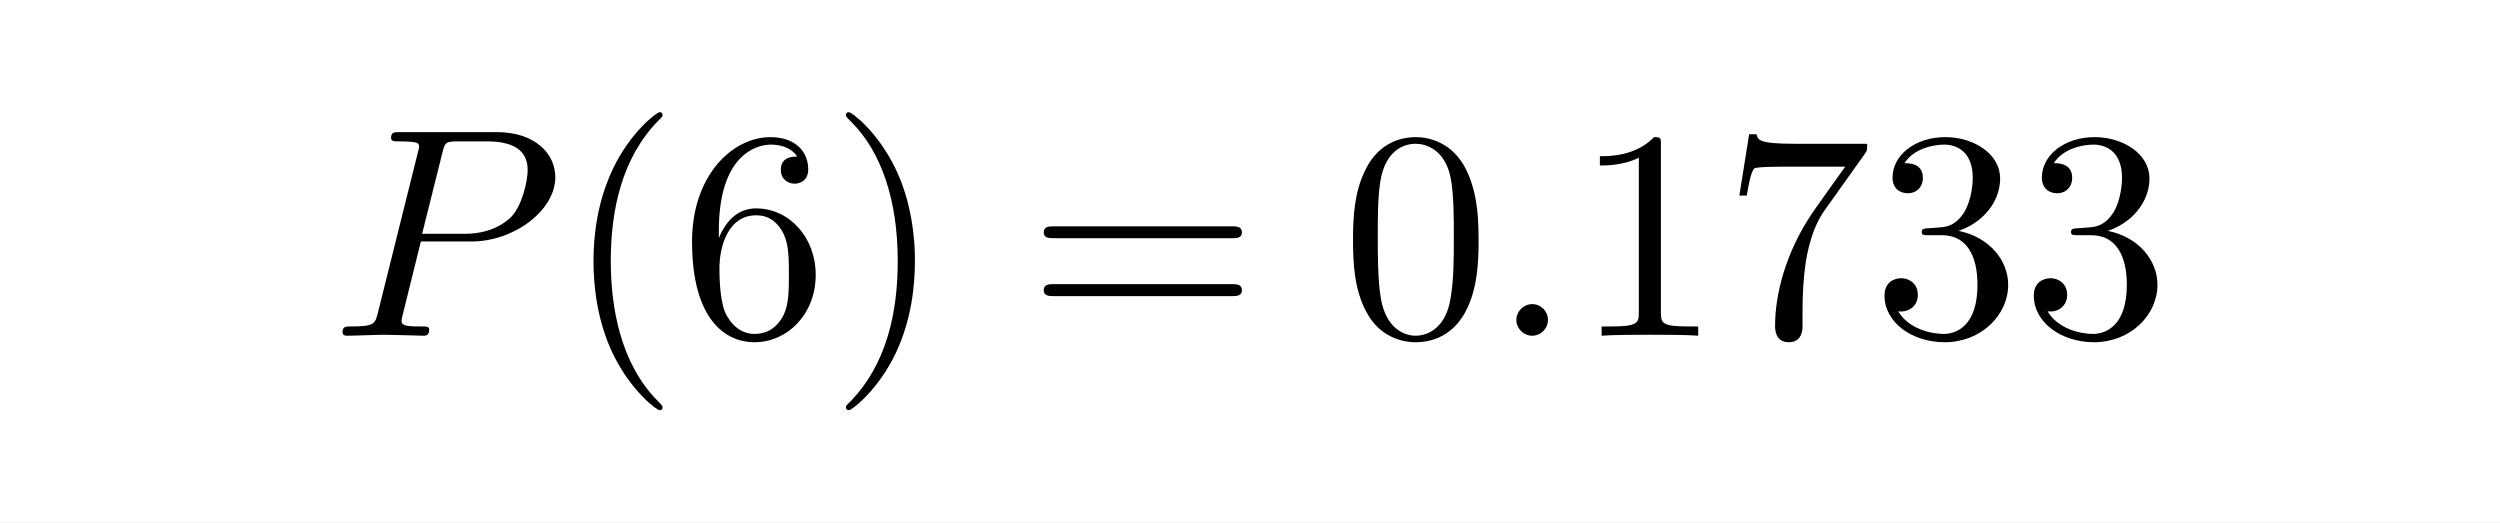
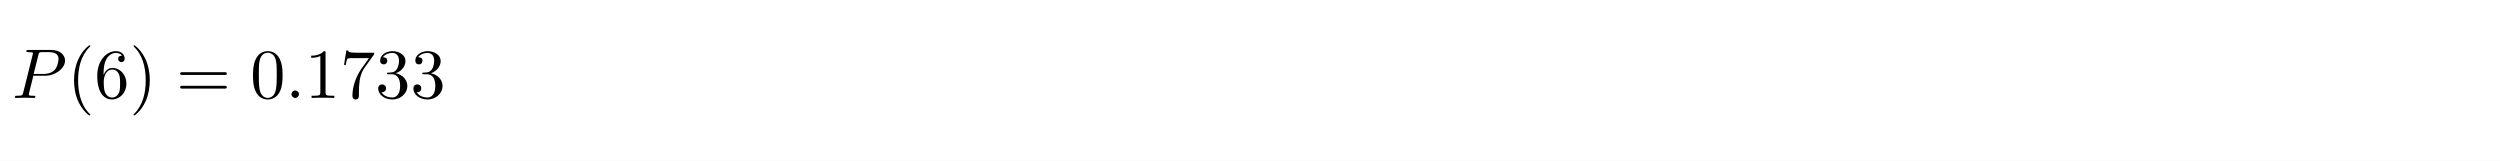
- <svg xmlns="http://www.w3.org/2000/svg" width="125.349mm" height="26.192mm" viewBox="0 0 125.349 26.192" version="1.1" id="svg9410">
-   <defs id="defs9404" />
-   <g id="layer1" transform="translate(-67.58079,-84.0573)">
-     <rect style="fill:#ffffff;fill-opacity:1;stroke:none;stroke-width:0.5;stroke-miterlimit:4;stroke-dasharray:none;stroke-opacity:1" id="rect10001" width="125.349" height="26.192" x="67.581" y="84.057" />
-     <g id="g9983">
-       <g word-spacing="normal" letter-spacing="normal" font-size-adjust="none" font-stretch="normal" font-weight="normal" font-variant="normal" font-style="normal" stroke-miterlimit="10.433" xml:space="preserve" transform="matrix(0.3,0,0,-0.3,-52.5,222.75)" id="content" style="font-style:normal;font-variant:normal;font-weight:normal;font-stretch:normal;letter-spacing:normal;word-spacing:normal;text-anchor:start;fill:none;fill-opacity:1;fill-rule:evenodd;stroke:#000000;stroke-linecap:butt;stroke-linejoin:miter;stroke-miterlimit:10.433;stroke-dasharray:none;stroke-dashoffset:0;stroke-opacity:1">
-         <path id="path9958" d="m 470.61,421.95 0.21,1.28 3.39,13.56 c 0.43,1.74 0.54,1.89 2.68,1.89 h 4.79 c 4.14,0 6.78,-1.34 6.78,-4.78 0,-1.95 -1,-6.23 -2.94,-8.03 -2.5,-2.23 -5.48,-2.64 -7.69,-2.64 h -7.01 l -0.21,-1.28 h 8.47 c 7.08,0 14,5.17 14,10.75 0,3.84 -3.28,7.53 -9.81,7.53 h -16.14 c -0.95,0 -1.5,0 -1.5,-0.95 0,-0.6 0.45,-0.6 1.45,-0.6 0.64,0 1.55,-0.04 2.14,-0.09 0.8,-0.11 1.1,-0.25 1.1,-0.8 0,-0.2 -0.05,-0.36 -0.21,-0.95 l -6.67,-26.75 c -0.5,-1.95 -0.59,-2.34 -4.53,-2.34 -0.84,0 -1.39,0 -1.39,-0.96 0,-0.59 0.59,-0.59 0.73,-0.59 1.41,0 4.94,0.16 6.33,0.16 1.05,0 2.14,-0.07 3.19,-0.07 1.11,0 2.2,-0.09 3.25,-0.09 0.34,0 0.98,0 0.98,1 0,0.55 -0.43,0.55 -1.39,0.55 -1.84,0 -3.23,0 -3.23,0.89 0,0.29 0.09,0.54 0.14,0.84 z" style="fill:#000000;stroke-width:0" />
-         <path id="path9960" d="m 511,394.25 v 0.02 0.03 0.01 0.02 0.01 l -0.01,0.02 v 0.01 l -0.01,0.02 -0.01,0.02 -0.01,0.02 -0.01,0.02 -0.02,0.03 -0.01,0.02 -0.02,0.03 -0.02,0.03 -0.03,0.03 -0.02,0.03 -0.03,0.04 -0.02,0.02 -0.01,0.02 -0.02,0.02 -0.02,0.02 -0.02,0.02 -0.02,0.03 -0.02,0.02 -0.02,0.02 -0.02,0.03 -0.03,0.02 -0.02,0.03 -0.03,0.03 -0.03,0.03 -0.02,0.03 -0.03,0.03 -0.03,0.03 -0.03,0.03 -0.03,0.03 -0.04,0.04 -0.03,0.03 -0.04,0.04 -0.03,0.03 -0.04,0.04 -0.04,0.04 c -6.22,6.28 -7.81,15.69 -7.81,23.31 0,8.67 1.89,17.35 8.01,23.56 0.64,0.61 0.64,0.71 0.64,0.86 0,0.35 -0.18,0.49 -0.48,0.49 -0.5,0 -4.98,-3.38 -7.92,-9.7 -2.55,-5.49 -3.14,-11.02 -3.14,-15.21 0,-3.89 0.54,-9.9 3.28,-15.54 2.98,-6.13 7.28,-9.36 7.78,-9.36 0.3,0 0.48,0.14 0.48,0.5 z" style="fill:#000000;stroke-width:0" />
-         <path id="path9962" d="m 520.41,422.54 v 1.19 c 0,12.61 6.18,14.41 8.72,14.41 1.19,0 3.28,-0.3 4.38,-2 -0.74,0 -2.74,0 -2.74,-2.24 0,-1.54 1.21,-2.29 2.3,-2.29 0.8,0 2.28,0.45 2.28,2.39 0,3 -2.19,5.39 -6.31,5.39 -6.39,0 -13.11,-6.44 -13.11,-17.44 0,-13.31 5.78,-16.84 10.41,-16.84 5.53,0 10.26,4.68 10.26,11.25 0,6.32 -4.44,11.12 -9.97,11.12 l -0.04,-1.16 c 0.79,0 3.09,0 4.64,-3.09 0.89,-1.83 0.89,-4.37 0.89,-6.81 0,-2.39 0,-4.89 -0.85,-6.69 -1.5,-2.98 -3.78,-3.23 -4.93,-3.23 v 0 c -3.14,0 -4.63,2.98 -4.93,3.73 -0.9,2.34 -0.9,6.33 -0.9,7.23 0,3.88 1.59,8.86 6.08,8.86 l 0.04,1.16 c -3.37,0 -5.22,-2.55 -6.22,-4.94 z" style="fill:#000000;stroke-width:0" />
-         <path id="path9964" d="m 553.18,418.65 v 0.37 0.39 l -0.01,0.39 -0.01,0.41 -0.04,0.84 -0.06,0.88 -0.09,0.92 -0.1,0.95 -0.14,0.97 -0.16,1.01 -0.2,1.02 -0.23,1.03 -0.26,1.05 -0.31,1.06 -0.35,1.07 -0.39,1.07 -0.22,0.53 -0.22,0.53 -0.24,0.53 -0.25,0.53 c -2.98,6.12 -7.26,9.36 -7.76,9.36 -0.3,0 -0.5,-0.19 -0.5,-0.49 0,-0.15 0,-0.25 0.93,-1.15 4.9,-4.92 7.74,-12.85 7.74,-23.27 0,-8.51 -1.84,-17.28 -8.03,-23.56 -0.64,-0.59 -0.64,-0.7 -0.64,-0.84 0,-0.3 0.2,-0.5 0.5,-0.5 0.5,0 4.96,3.39 7.92,9.71 2.53,5.47 3.12,11 3.12,15.19 z" style="fill:#000000;stroke-width:0" />
-         <path id="path9966" d="m 606.15,422.5 h 0.13 0.15 0.14 l 0.08,0.01 h 0.07 l 0.07,0.01 0.07,0.01 0.07,0.01 0.07,0.01 0.07,0.01 0.07,0.02 0.06,0.02 0.06,0.02 0.06,0.02 0.06,0.03 0.06,0.03 0.05,0.04 0.05,0.03 0.05,0.05 0.04,0.04 0.04,0.05 0.02,0.03 0.02,0.03 0.01,0.02 0.02,0.03 0.01,0.03 0.02,0.04 0.01,0.03 0.01,0.04 0.01,0.03 0.01,0.04 0.01,0.04 v 0.04 l 0.01,0.04 v 0.04 0.04 0.05 c 0,1 -0.95,1 -1.64,1 h -29.84 c -0.7,0 -1.64,0 -1.64,-1 0,-0.98 0.94,-0.98 1.69,-0.98 z" style="fill:#000000;stroke-width:0" />
-         <path id="path9968" d="m 606.19,412.82 h 0.07 0.06 l 0.14,0.01 h 0.14 0.07 l 0.07,0.01 0.07,0.01 h 0.07 l 0.06,0.01 0.07,0.02 0.07,0.01 0.06,0.02 0.07,0.02 0.06,0.02 0.06,0.02 0.06,0.03 0.05,0.03 0.05,0.04 0.05,0.04 0.05,0.04 0.04,0.05 0.02,0.02 0.02,0.03 0.02,0.02 0.02,0.03 0.01,0.03 0.02,0.03 0.01,0.03 0.02,0.03 0.01,0.04 0.01,0.03 0.01,0.04 0.01,0.04 0.01,0.04 v 0.04 l 0.01,0.04 v 0.04 0.05 0.04 c 0,1 -0.95,1 -1.68,1 H 576.4 c -0.75,0 -1.69,0 -1.69,-1 0,-1 0.94,-1 1.64,-1 z" style="fill:#000000;stroke-width:0" />
-         <path id="path9970" d="m 647.39,422.14 -0.01,0.74 -0.01,0.75 -0.02,0.75 -0.03,0.74 -0.04,0.75 -0.06,0.74 -0.08,0.74 -0.1,0.73 -0.11,0.73 -0.14,0.73 -0.16,0.72 -0.19,0.72 -0.22,0.72 -0.24,0.7 -0.28,0.7 -0.15,0.35 -0.16,0.34 c -2.29,4.8 -6.38,5.6 -8.47,5.6 -2.99,0 -6.63,-1.3 -8.67,-5.94 -1.6,-3.44 -1.85,-7.33 -1.85,-11.31 0,-3.74 0.2,-8.22 2.25,-12 2.14,-4.03 5.78,-5.03 8.22,-5.03 v 1.09 c -1.94,0 -4.89,1.25 -5.78,6.03 -0.55,2.98 -0.55,7.56 -0.55,10.52 0,3.18 0,6.46 0.41,9.15 0.94,5.94 4.67,6.38 5.92,6.38 1.64,0 4.94,-0.89 5.88,-5.83 0.5,-2.78 0.5,-6.58 0.5,-9.7 0,-3.75 0,-7.13 -0.55,-10.32 -0.75,-4.73 -3.6,-6.23 -5.83,-6.23 v 0 -1.09 c 2.69,0 6.47,1.04 8.67,5.78 1.6,3.43 1.85,7.31 1.85,11.25 z" style="fill:#000000;stroke-width:0" />
-         <path id="path9972" d="m 658.98,408.84 v 0.13 l -0.01,0.14 -0.02,0.13 -0.02,0.13 -0.03,0.12 -0.04,0.13 -0.04,0.12 -0.04,0.12 -0.06,0.12 -0.06,0.11 -0.06,0.11 -0.07,0.11 -0.07,0.1 -0.08,0.1 -0.08,0.1 -0.09,0.09 -0.09,0.09 -0.1,0.08 -0.1,0.08 -0.1,0.07 -0.11,0.07 -0.11,0.07 -0.11,0.06 -0.12,0.05 -0.12,0.05 -0.12,0.04 -0.13,0.04 -0.13,0.03 -0.13,0.02 -0.13,0.02 -0.13,0.01 h -0.14 c -1.43,0 -2.64,-1.2 -2.64,-2.64 0,-1.44 1.21,-2.64 2.64,-2.64 1.46,0 2.64,1.2 2.64,2.64 z" style="fill:#000000;stroke-width:0" />
-         <path id="path9974" d="m 677.86,438.09 v 0.05 0.06 0.05 0.05 0.05 0.05 0.04 0.05 0.04 l -0.01,0.04 v 0.04 0.04 0.04 0.03 l -0.01,0.04 v 0.03 l -0.01,0.07 -0.01,0.06 -0.01,0.05 -0.01,0.05 -0.02,0.05 -0.02,0.04 -0.02,0.04 -0.02,0.03 -0.03,0.03 -0.03,0.03 -0.04,0.03 -0.04,0.02 -0.04,0.02 -0.03,0.01 -0.02,0.01 h -0.03 l -0.02,0.01 -0.03,0.01 h -0.03 l -0.03,0.01 h -0.03 l -0.04,0.01 h -0.03 -0.04 l -0.04,0.01 h -0.03 -0.04 -0.05 -0.04 -0.04 l -0.05,0.01 h -0.05 -0.05 -0.05 -0.05 c -3.1,-3.19 -7.47,-3.19 -9.06,-3.19 v -1.55 c 1,0 3.93,0 6.51,1.3 v -25.81 c 0,-1.8 -0.14,-2.39 -4.62,-2.39 h -1.6 v -1.55 c 1.75,0.16 6.08,0.16 8.07,0.16 2,0 6.32,0 8.07,-0.16 v 1.55 h -1.59 c -4.48,0 -4.64,0.54 -4.64,2.39 z" style="fill:#000000;stroke-width:0" />
-         <path id="path9976" d="m 711.9,436.54 0.03,0.06 0.04,0.05 0.04,0.05 0.03,0.05 0.03,0.04 0.03,0.04 0.02,0.05 0.03,0.04 0.02,0.04 0.02,0.04 0.02,0.04 0.02,0.04 0.01,0.04 0.01,0.04 0.02,0.04 0.01,0.04 0.01,0.04 0.01,0.05 v 0.05 l 0.01,0.04 v 0.06 l 0.01,0.05 v 0.06 l 0.01,0.06 v 0.06 0.07 0.07 0.08 0.08 0.08 0.09 0.05 0.05 h -12.09 c -6.08,0 -6.19,0.65 -6.39,1.59 h -1.24 l -1.64,-10.25 h 1.24 c 0.15,0.8 0.61,3.94 1.25,4.53 0.34,0.3 4.23,0.3 4.87,0.3 h 10.33 c -0.56,-0.8 -4.48,-6.24 -5.59,-7.88 -4.49,-6.71 -6.13,-13.65 -6.13,-18.73 0,-0.5 0,-2.73 2.3,-2.73 2.29,0 2.29,2.23 2.29,2.73 v 2.55 c 0,2.73 0.15,5.48 0.55,8.17 0.19,1.14 0.89,5.42 3.08,8.51 z" style="fill:#000000;stroke-width:0" />
-         <path id="path9978" d="m 727.59,423.73 0.37,0.13 0.38,0.15 0.36,0.15 0.36,0.17 0.34,0.18 0.34,0.19 0.33,0.2 0.33,0.22 0.31,0.22 0.3,0.23 0.29,0.24 0.28,0.25 0.27,0.26 0.26,0.27 0.25,0.27 0.24,0.29 0.22,0.29 0.22,0.3 0.2,0.3 0.19,0.32 0.17,0.32 0.16,0.32 0.15,0.33 0.13,0.34 0.12,0.34 0.1,0.34 0.09,0.35 0.07,0.36 0.06,0.36 0.04,0.36 0.03,0.36 v 0.37 c 0,4.08 -4.39,6.88 -9.17,6.88 -5.03,0 -8.81,-3 -8.81,-6.78 0,-1.65 1.09,-2.6 2.55,-2.6 1.53,0 2.53,1.1 2.53,2.55 0,2.48 -2.35,2.48 -3.08,2.48 1.53,2.44 4.83,3.1 6.63,3.1 2.03,0 4.78,-1.1 4.78,-5.58 0,-0.61 -0.11,-3.49 -1.41,-5.69 -1.48,-2.39 -3.19,-2.53 -4.42,-2.59 -0.41,-0.05 -1.6,-0.14 -1.95,-0.14 -0.4,-0.05 -0.75,-0.1 -0.75,-0.6 0,-0.54 0.35,-0.54 1.2,-0.54 h 2.19 c 4.09,0 5.93,-3.39 5.93,-8.29 0,-6.76 -3.43,-8.21 -5.64,-8.21 -2.14,0 -5.87,0.84 -7.61,3.78 1.74,-0.24 3.28,0.86 3.28,2.75 0,1.79 -1.34,2.78 -2.79,2.78 -1.19,0 -2.78,-0.69 -2.78,-2.89 0,-4.53 4.62,-7.81 10.06,-7.81 6.08,0 10.61,4.53 10.61,9.6 0,4.1 -3.14,7.97 -8.31,9.02 z" style="fill:#000000;stroke-width:0" />
-         <path id="path9980" d="m 752.54,423.73 0.38,0.13 0.37,0.15 0.37,0.15 0.35,0.17 0.35,0.18 0.34,0.19 0.33,0.2 0.32,0.22 0.31,0.22 0.31,0.23 0.29,0.24 0.28,0.25 0.27,0.26 0.26,0.27 0.25,0.27 0.24,0.29 0.22,0.29 0.21,0.3 0.2,0.3 0.19,0.32 0.18,0.32 0.16,0.32 0.14,0.33 0.14,0.34 0.11,0.34 0.11,0.34 0.09,0.35 0.07,0.36 0.06,0.36 0.04,0.36 0.02,0.36 0.01,0.37 c 0,4.08 -4.39,6.88 -9.17,6.88 -5.03,0 -8.81,-3 -8.81,-6.78 0,-1.65 1.09,-2.6 2.54,-2.6 1.53,0 2.53,1.1 2.53,2.55 0,2.48 -2.34,2.48 -3.07,2.48 1.53,2.44 4.82,3.1 6.62,3.1 2.03,0 4.78,-1.1 4.78,-5.58 0,-0.61 -0.11,-3.49 -1.4,-5.69 -1.49,-2.39 -3.19,-2.53 -4.43,-2.59 -0.4,-0.05 -1.59,-0.14 -1.95,-0.14 -0.39,-0.05 -0.75,-0.1 -0.75,-0.6 0,-0.54 0.36,-0.54 1.2,-0.54 h 2.19 c 4.1,0 5.94,-3.39 5.94,-8.29 0,-6.76 -3.44,-8.21 -5.64,-8.21 -2.14,0 -5.87,0.84 -7.61,3.78 1.74,-0.24 3.28,0.86 3.28,2.75 0,1.79 -1.34,2.78 -2.79,2.78 -1.19,0 -2.79,-0.69 -2.79,-2.89 0,-4.53 4.63,-7.81 10.07,-7.81 6.07,0 10.6,4.53 10.6,9.6 0,4.1 -3.13,7.97 -8.31,9.02 z" style="fill:#000000;stroke-width:0" />
+ <svg xmlns="http://www.w3.org/2000/svg" width="532mm" height="34.211mm" viewBox="0 0 532 34.211" version="1.1" id="svg14886">
+   <defs id="defs14880" />
+   <g id="layer1" transform="translate(136.7321,90.39007)">
+     <rect style="fill:#ffffff;fill-opacity:1;stroke:none;stroke-width:0.5;stroke-miterlimit:4;stroke-dasharray:none;stroke-opacity:1" id="rect5597" width="532" height="34.211" x="-136.732" y="-90.39" />
+     <g id="g1278" transform="translate(-218.3151,-170.4383)">
+       <g word-spacing="normal" letter-spacing="normal" font-size-adjust="none" font-stretch="normal" font-weight="normal" font-variant="normal" font-style="normal" stroke-miterlimit="10.433" xml:space="preserve" transform="matrix(0.3,0,0,-0.3,-52.5,222.75)" id="g1276" style="font-style:normal;font-variant:normal;font-weight:normal;font-stretch:normal;letter-spacing:normal;word-spacing:normal;text-anchor:start;fill:none;fill-opacity:1;fill-rule:evenodd;stroke:#000000;stroke-linecap:butt;stroke-linejoin:miter;stroke-miterlimit:10.433;stroke-dasharray:none;stroke-dashoffset:0;stroke-opacity:1">
+         <path id="path1252" d="m 470.61,421.95 0.21,1.28 3.39,13.56 c 0.43,1.74 0.54,1.89 2.68,1.89 h 4.79 c 4.14,0 6.78,-1.34 6.78,-4.78 0,-1.95 -1,-6.23 -2.94,-8.03 -2.5,-2.23 -5.48,-2.64 -7.69,-2.64 h -7.01 l -0.21,-1.28 h 8.47 c 7.08,0 14,5.17 14,10.75 0,3.84 -3.28,7.53 -9.81,7.53 h -16.14 c -0.95,0 -1.5,0 -1.5,-0.95 0,-0.6 0.45,-0.6 1.45,-0.6 0.64,0 1.55,-0.04 2.14,-0.09 0.8,-0.11 1.1,-0.25 1.1,-0.8 0,-0.2 -0.05,-0.36 -0.21,-0.95 l -6.67,-26.75 c -0.5,-1.95 -0.59,-2.34 -4.53,-2.34 -0.84,0 -1.39,0 -1.39,-0.96 0,-0.59 0.59,-0.59 0.73,-0.59 1.41,0 4.94,0.16 6.33,0.16 1.05,0 2.14,-0.07 3.19,-0.07 1.11,0 2.2,-0.09 3.25,-0.09 0.34,0 0.98,0 0.98,1 0,0.55 -0.43,0.55 -1.39,0.55 -1.84,0 -3.23,0 -3.23,0.89 0,0.29 0.09,0.54 0.14,0.84 z" style="fill:#000000;stroke-width:0" />
+         <path id="path1254" d="m 511,394.25 v 0.02 0.03 0.01 0.02 0.01 l -0.01,0.02 v 0.01 l -0.01,0.02 -0.01,0.02 -0.01,0.02 -0.01,0.02 -0.02,0.03 -0.01,0.02 -0.02,0.03 -0.02,0.03 -0.03,0.03 -0.02,0.03 -0.03,0.04 -0.02,0.02 -0.01,0.02 -0.02,0.02 -0.02,0.02 -0.02,0.02 -0.02,0.03 -0.02,0.02 -0.02,0.02 -0.02,0.03 -0.03,0.02 -0.02,0.03 -0.03,0.03 -0.03,0.03 -0.02,0.03 -0.03,0.03 -0.03,0.03 -0.03,0.03 -0.03,0.03 -0.04,0.04 -0.03,0.03 -0.04,0.04 -0.03,0.03 -0.04,0.04 -0.04,0.04 c -6.22,6.28 -7.81,15.69 -7.81,23.31 0,8.67 1.89,17.35 8.01,23.56 0.64,0.61 0.64,0.71 0.64,0.86 0,0.35 -0.18,0.49 -0.48,0.49 -0.5,0 -4.98,-3.38 -7.92,-9.7 -2.55,-5.49 -3.14,-11.02 -3.14,-15.21 0,-3.89 0.54,-9.9 3.28,-15.54 2.98,-6.13 7.28,-9.36 7.78,-9.36 0.3,0 0.48,0.14 0.48,0.5 z" style="fill:#000000;stroke-width:0" />
+         <path id="path1256" d="m 520.41,422.54 v 1.19 c 0,12.61 6.18,14.41 8.72,14.41 1.19,0 3.28,-0.3 4.38,-2 -0.74,0 -2.74,0 -2.74,-2.24 0,-1.54 1.21,-2.29 2.3,-2.29 0.8,0 2.28,0.45 2.28,2.39 0,3 -2.19,5.39 -6.31,5.39 -6.39,0 -13.11,-6.44 -13.11,-17.44 0,-13.31 5.78,-16.84 10.41,-16.84 5.53,0 10.26,4.68 10.26,11.25 0,6.32 -4.44,11.12 -9.97,11.12 l -0.04,-1.16 c 0.79,0 3.09,0 4.64,-3.09 0.89,-1.83 0.89,-4.37 0.89,-6.81 0,-2.39 0,-4.89 -0.85,-6.69 -1.5,-2.98 -3.78,-3.23 -4.93,-3.23 v 0 c -3.14,0 -4.63,2.98 -4.93,3.73 -0.9,2.34 -0.9,6.33 -0.9,7.23 0,3.88 1.59,8.86 6.08,8.86 l 0.04,1.16 c -3.37,0 -5.22,-2.55 -6.22,-4.94 z" style="fill:#000000;stroke-width:0" />
+         <path id="path1258" d="m 553.18,418.65 v 0.37 0.39 l -0.01,0.39 -0.01,0.41 -0.04,0.84 -0.06,0.88 -0.09,0.92 -0.1,0.95 -0.14,0.97 -0.16,1.01 -0.2,1.02 -0.23,1.03 -0.26,1.05 -0.31,1.06 -0.35,1.07 -0.39,1.07 -0.22,0.53 -0.22,0.53 -0.24,0.53 -0.25,0.53 c -2.98,6.12 -7.26,9.36 -7.76,9.36 -0.3,0 -0.5,-0.19 -0.5,-0.49 0,-0.15 0,-0.25 0.93,-1.15 4.9,-4.92 7.74,-12.85 7.74,-23.27 0,-8.51 -1.84,-17.28 -8.03,-23.56 -0.64,-0.59 -0.64,-0.7 -0.64,-0.84 0,-0.3 0.2,-0.5 0.5,-0.5 0.5,0 4.96,3.39 7.92,9.71 2.53,5.47 3.12,11 3.12,15.19 z" style="fill:#000000;stroke-width:0" />
+         <path id="path1260" d="m 606.15,422.5 h 0.13 0.15 0.14 l 0.08,0.01 h 0.07 l 0.07,0.01 0.07,0.01 0.07,0.01 0.07,0.01 0.07,0.01 0.07,0.02 0.06,0.02 0.06,0.02 0.06,0.02 0.06,0.03 0.06,0.03 0.05,0.04 0.05,0.03 0.05,0.05 0.04,0.04 0.04,0.05 0.02,0.03 0.02,0.03 0.01,0.02 0.02,0.03 0.01,0.03 0.02,0.04 0.01,0.03 0.01,0.04 0.01,0.03 0.01,0.04 0.01,0.04 v 0.04 l 0.01,0.04 v 0.04 0.04 0.05 c 0,1 -0.95,1 -1.64,1 h -29.84 c -0.7,0 -1.64,0 -1.64,-1 0,-0.98 0.94,-0.98 1.69,-0.98 z" style="fill:#000000;stroke-width:0" />
+         <path id="path1262" d="m 606.19,412.82 h 0.07 0.06 l 0.14,0.01 h 0.14 0.07 l 0.07,0.01 0.07,0.01 h 0.07 l 0.06,0.01 0.07,0.02 0.07,0.01 0.06,0.02 0.07,0.02 0.06,0.02 0.06,0.02 0.06,0.03 0.05,0.03 0.05,0.04 0.05,0.04 0.05,0.04 0.04,0.05 0.02,0.02 0.02,0.03 0.02,0.02 0.02,0.03 0.01,0.03 0.02,0.03 0.01,0.03 0.02,0.03 0.01,0.04 0.01,0.03 0.01,0.04 0.01,0.04 0.01,0.04 v 0.04 l 0.01,0.04 v 0.04 0.05 0.04 c 0,1 -0.95,1 -1.68,1 H 576.4 c -0.75,0 -1.69,0 -1.69,-1 0,-1 0.94,-1 1.64,-1 z" style="fill:#000000;stroke-width:0" />
+         <path id="path1264" d="m 647.39,422.14 -0.01,0.74 -0.01,0.75 -0.02,0.75 -0.03,0.74 -0.04,0.75 -0.06,0.74 -0.08,0.74 -0.1,0.73 -0.11,0.73 -0.14,0.73 -0.16,0.72 -0.19,0.72 -0.22,0.72 -0.24,0.7 -0.28,0.7 -0.15,0.35 -0.16,0.34 c -2.29,4.8 -6.38,5.6 -8.47,5.6 -2.99,0 -6.63,-1.3 -8.67,-5.94 -1.6,-3.44 -1.85,-7.33 -1.85,-11.31 0,-3.74 0.2,-8.22 2.25,-12 2.14,-4.03 5.78,-5.03 8.22,-5.03 v 1.09 c -1.94,0 -4.89,1.25 -5.78,6.03 -0.55,2.98 -0.55,7.56 -0.55,10.52 0,3.18 0,6.46 0.41,9.15 0.94,5.94 4.67,6.38 5.92,6.38 1.64,0 4.94,-0.89 5.88,-5.83 0.5,-2.78 0.5,-6.58 0.5,-9.7 0,-3.75 0,-7.13 -0.55,-10.32 -0.75,-4.73 -3.6,-6.23 -5.83,-6.23 v 0 -1.09 c 2.69,0 6.47,1.04 8.67,5.78 1.6,3.43 1.85,7.31 1.85,11.25 z" style="fill:#000000;stroke-width:0" />
+         <path id="path1266" d="m 658.98,408.84 v 0.13 l -0.01,0.14 -0.02,0.13 -0.02,0.13 -0.03,0.12 -0.04,0.13 -0.04,0.12 -0.04,0.12 -0.06,0.12 -0.06,0.11 -0.06,0.11 -0.07,0.11 -0.07,0.1 -0.08,0.1 -0.08,0.1 -0.09,0.09 -0.09,0.09 -0.1,0.08 -0.1,0.08 -0.1,0.07 -0.11,0.07 -0.11,0.07 -0.11,0.06 -0.12,0.05 -0.12,0.05 -0.12,0.04 -0.13,0.04 -0.13,0.03 -0.13,0.02 -0.13,0.02 -0.13,0.01 h -0.14 c -1.43,0 -2.64,-1.2 -2.64,-2.64 0,-1.44 1.21,-2.64 2.64,-2.64 1.46,0 2.64,1.2 2.64,2.64 z" style="fill:#000000;stroke-width:0" />
+         <path id="path1268" d="m 677.86,438.09 v 0.05 0.06 0.05 0.05 0.05 0.05 0.04 0.05 0.04 l -0.01,0.04 v 0.04 0.04 0.04 0.03 l -0.01,0.04 v 0.03 l -0.01,0.07 -0.01,0.06 -0.01,0.05 -0.01,0.05 -0.02,0.05 -0.02,0.04 -0.02,0.04 -0.02,0.03 -0.03,0.03 -0.03,0.03 -0.04,0.03 -0.04,0.02 -0.04,0.02 -0.03,0.01 -0.02,0.01 h -0.03 l -0.02,0.01 -0.03,0.01 h -0.03 l -0.03,0.01 h -0.03 l -0.04,0.01 h -0.03 -0.04 l -0.04,0.01 h -0.03 -0.04 -0.05 -0.04 -0.04 l -0.05,0.01 h -0.05 -0.05 -0.05 -0.05 c -3.1,-3.19 -7.47,-3.19 -9.06,-3.19 v -1.55 c 1,0 3.93,0 6.51,1.3 v -25.81 c 0,-1.8 -0.14,-2.39 -4.62,-2.39 h -1.6 v -1.55 c 1.75,0.16 6.08,0.16 8.07,0.16 2,0 6.32,0 8.07,-0.16 v 1.55 h -1.59 c -4.48,0 -4.64,0.54 -4.64,2.39 z" style="fill:#000000;stroke-width:0" />
+         <path id="path1270" d="m 711.9,436.54 0.03,0.06 0.04,0.05 0.04,0.05 0.03,0.05 0.03,0.04 0.03,0.04 0.02,0.05 0.03,0.04 0.02,0.04 0.02,0.04 0.02,0.04 0.02,0.04 0.01,0.04 0.01,0.04 0.02,0.04 0.01,0.04 0.01,0.04 0.01,0.05 v 0.05 l 0.01,0.04 v 0.06 l 0.01,0.05 v 0.06 l 0.01,0.06 v 0.06 0.07 0.07 0.08 0.08 0.08 0.09 0.05 0.05 h -12.09 c -6.08,0 -6.19,0.65 -6.39,1.59 h -1.24 l -1.64,-10.25 h 1.24 c 0.15,0.8 0.61,3.94 1.25,4.53 0.34,0.3 4.23,0.3 4.87,0.3 h 10.33 c -0.56,-0.8 -4.48,-6.24 -5.59,-7.88 -4.49,-6.71 -6.13,-13.65 -6.13,-18.73 0,-0.5 0,-2.73 2.3,-2.73 2.29,0 2.29,2.23 2.29,2.73 v 2.55 c 0,2.73 0.15,5.48 0.55,8.17 0.19,1.14 0.89,5.42 3.08,8.51 z" style="fill:#000000;stroke-width:0" />
+         <path id="path1272" d="m 727.59,423.73 0.37,0.13 0.38,0.15 0.36,0.15 0.36,0.17 0.34,0.18 0.34,0.19 0.33,0.2 0.33,0.22 0.31,0.22 0.3,0.23 0.29,0.24 0.28,0.25 0.27,0.26 0.26,0.27 0.25,0.27 0.24,0.29 0.22,0.29 0.22,0.3 0.2,0.3 0.19,0.32 0.17,0.32 0.16,0.32 0.15,0.33 0.13,0.34 0.12,0.34 0.1,0.34 0.09,0.35 0.07,0.36 0.06,0.36 0.04,0.36 0.03,0.36 v 0.37 c 0,4.08 -4.39,6.88 -9.17,6.88 -5.03,0 -8.81,-3 -8.81,-6.78 0,-1.65 1.09,-2.6 2.55,-2.6 1.53,0 2.53,1.1 2.53,2.55 0,2.48 -2.35,2.48 -3.08,2.48 1.53,2.44 4.83,3.1 6.63,3.1 2.03,0 4.78,-1.1 4.78,-5.58 0,-0.61 -0.11,-3.49 -1.41,-5.69 -1.48,-2.39 -3.19,-2.53 -4.42,-2.59 -0.41,-0.05 -1.6,-0.14 -1.95,-0.14 -0.4,-0.05 -0.75,-0.1 -0.75,-0.6 0,-0.54 0.35,-0.54 1.2,-0.54 h 2.19 c 4.09,0 5.93,-3.39 5.93,-8.29 0,-6.76 -3.43,-8.21 -5.64,-8.21 -2.14,0 -5.87,0.84 -7.61,3.78 1.74,-0.24 3.28,0.86 3.28,2.75 0,1.79 -1.34,2.78 -2.79,2.78 -1.19,0 -2.78,-0.69 -2.78,-2.89 0,-4.53 4.62,-7.81 10.06,-7.81 6.08,0 10.61,4.53 10.61,9.6 0,4.1 -3.14,7.97 -8.31,9.02 z" style="fill:#000000;stroke-width:0" />
+         <path id="path1274" d="m 752.54,423.73 0.38,0.13 0.37,0.15 0.37,0.15 0.35,0.17 0.35,0.18 0.34,0.19 0.33,0.2 0.32,0.22 0.31,0.22 0.31,0.23 0.29,0.24 0.28,0.25 0.27,0.26 0.26,0.27 0.25,0.27 0.24,0.29 0.22,0.29 0.21,0.3 0.2,0.3 0.19,0.32 0.18,0.32 0.16,0.32 0.14,0.33 0.14,0.34 0.11,0.34 0.11,0.34 0.09,0.35 0.07,0.36 0.06,0.36 0.04,0.36 0.02,0.36 0.01,0.37 c 0,4.08 -4.39,6.88 -9.17,6.88 -5.03,0 -8.81,-3 -8.81,-6.78 0,-1.65 1.09,-2.6 2.54,-2.6 1.53,0 2.53,1.1 2.53,2.55 0,2.48 -2.34,2.48 -3.07,2.48 1.53,2.44 4.82,3.1 6.62,3.1 2.03,0 4.78,-1.1 4.78,-5.58 0,-0.61 -0.11,-3.49 -1.4,-5.69 -1.49,-2.39 -3.19,-2.53 -4.43,-2.59 -0.4,-0.05 -1.59,-0.14 -1.95,-0.14 -0.39,-0.05 -0.75,-0.1 -0.75,-0.6 0,-0.54 0.36,-0.54 1.2,-0.54 h 2.19 c 4.1,0 5.94,-3.39 5.94,-8.29 0,-6.76 -3.44,-8.21 -5.64,-8.21 -2.14,0 -5.87,0.84 -7.61,3.78 1.74,-0.24 3.28,0.86 3.28,2.75 0,1.79 -1.34,2.78 -2.79,2.78 -1.19,0 -2.79,-0.69 -2.79,-2.89 0,-4.53 4.63,-7.81 10.07,-7.81 6.07,0 10.6,4.53 10.6,9.6 0,4.1 -3.13,7.97 -8.31,9.02 z" style="fill:#000000;stroke-width:0" />
      </g>
    </g>
  </g>
</svg>
